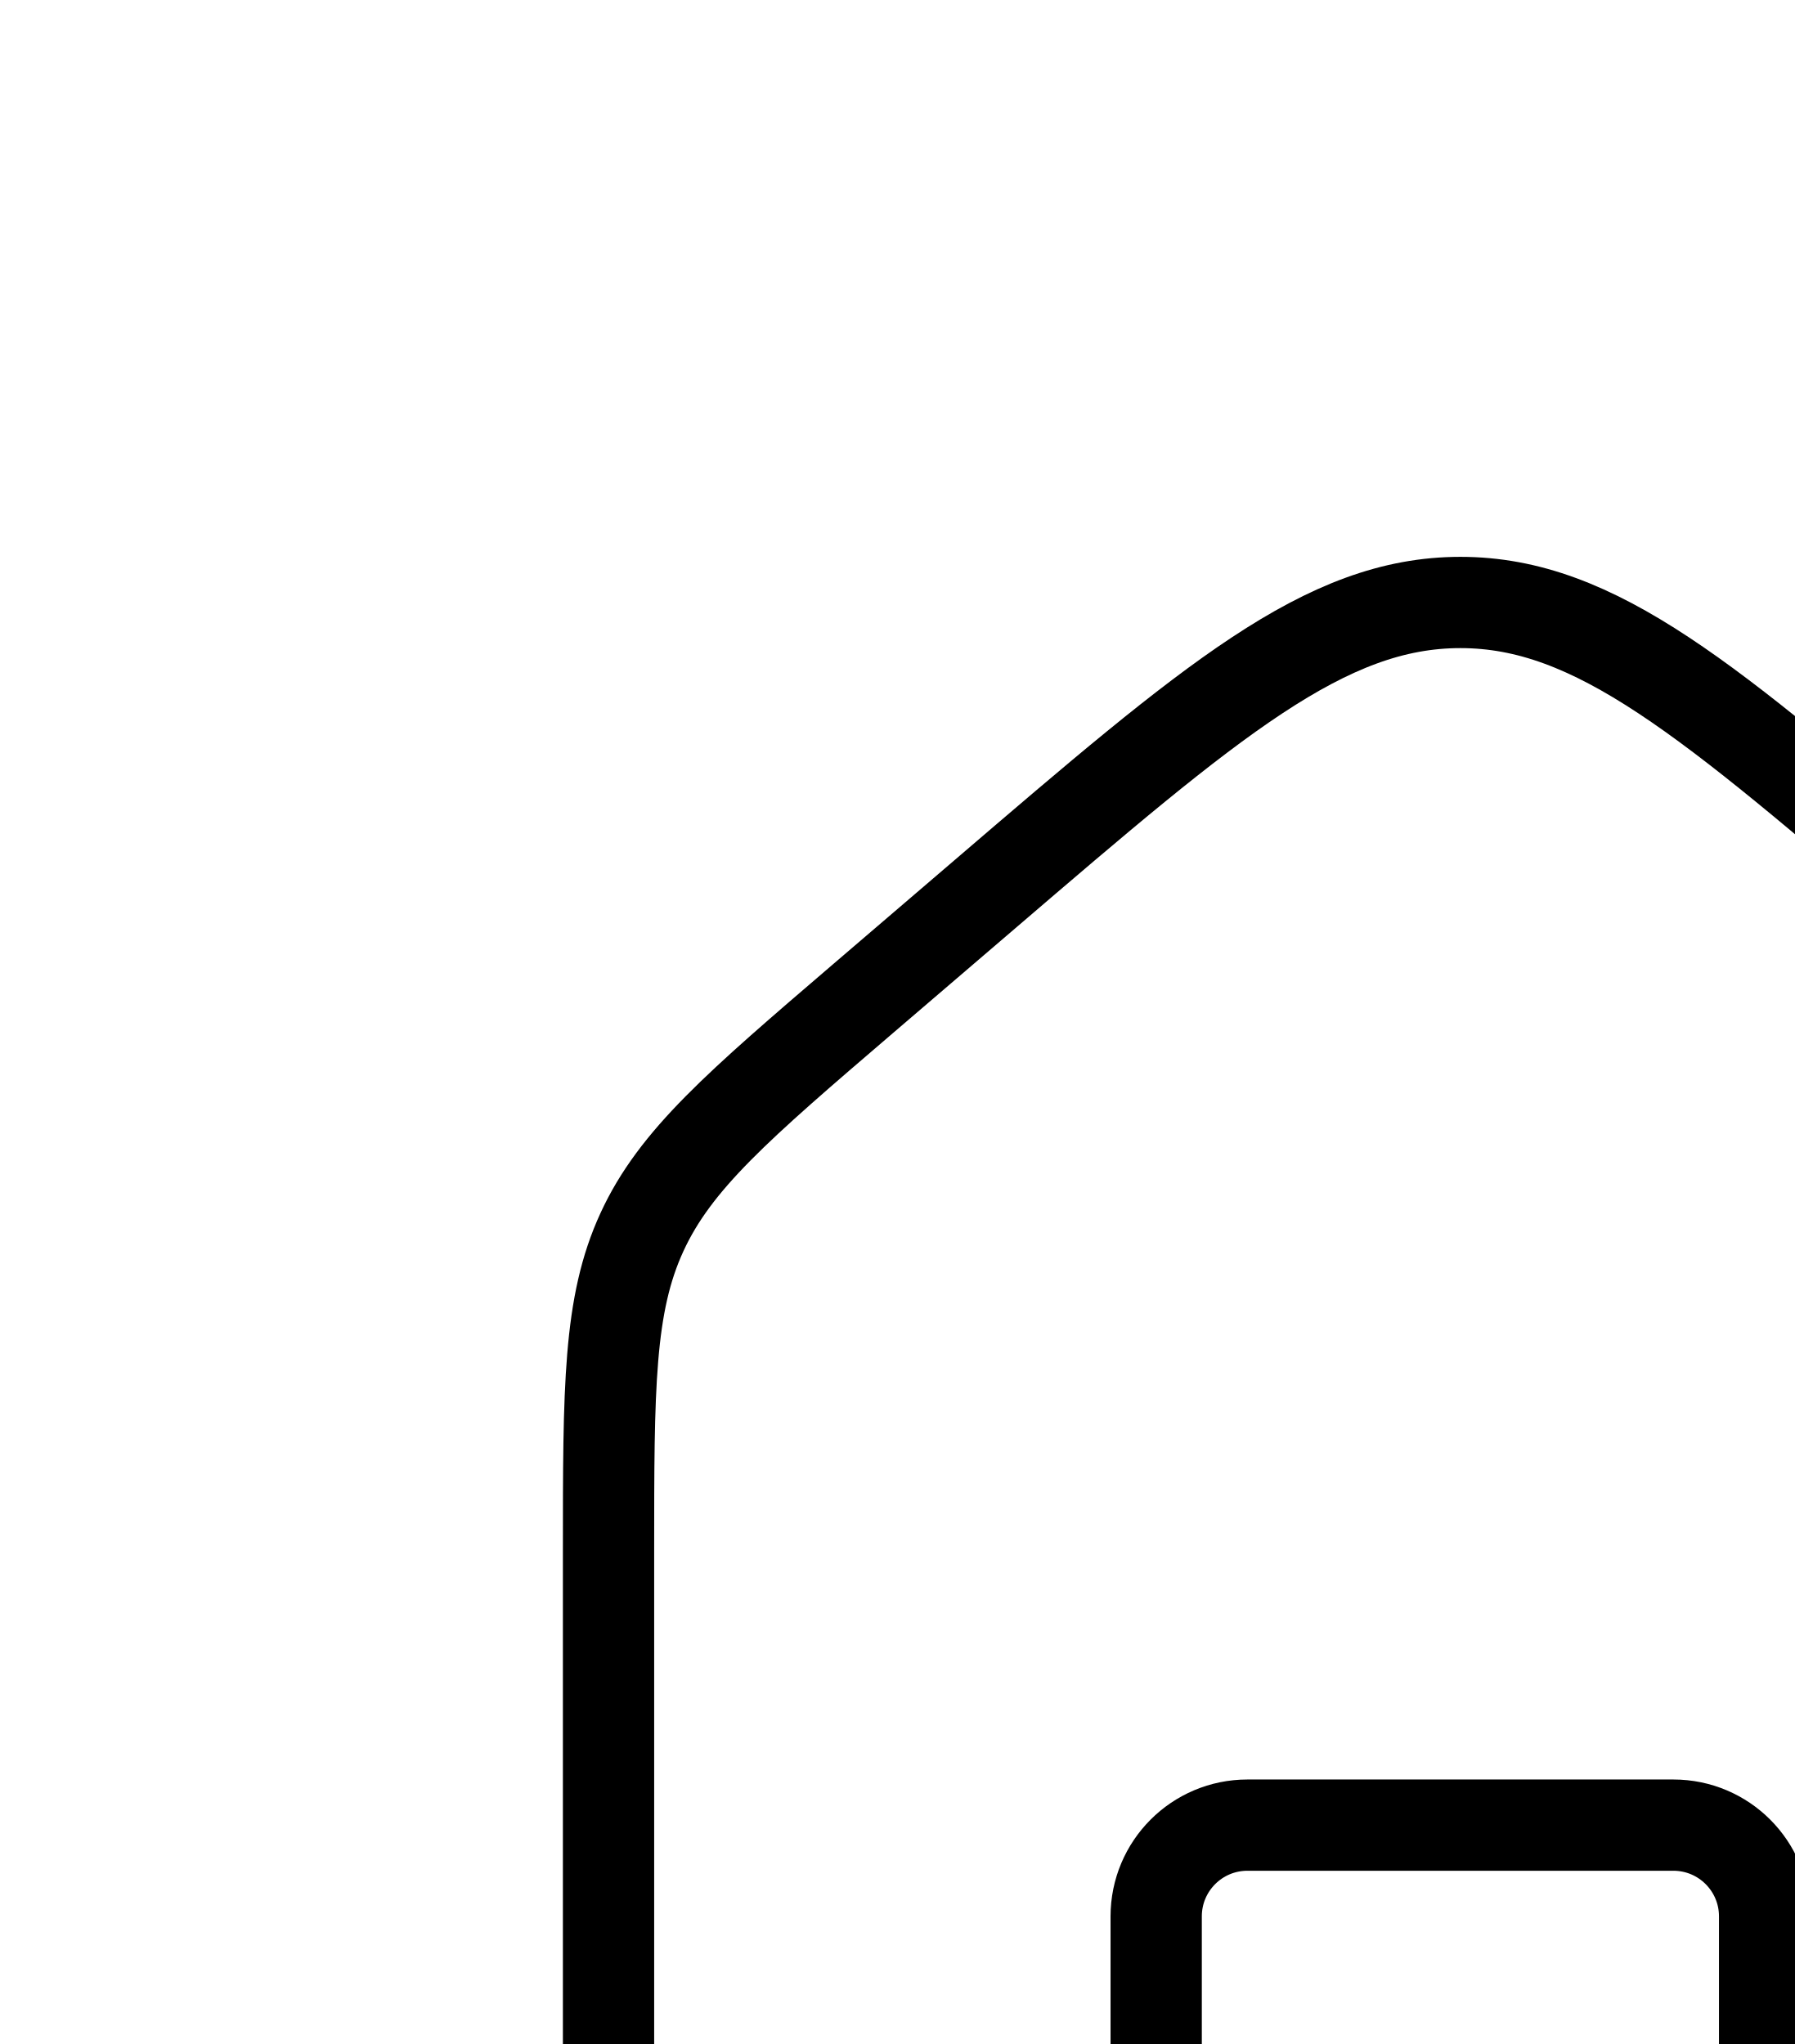
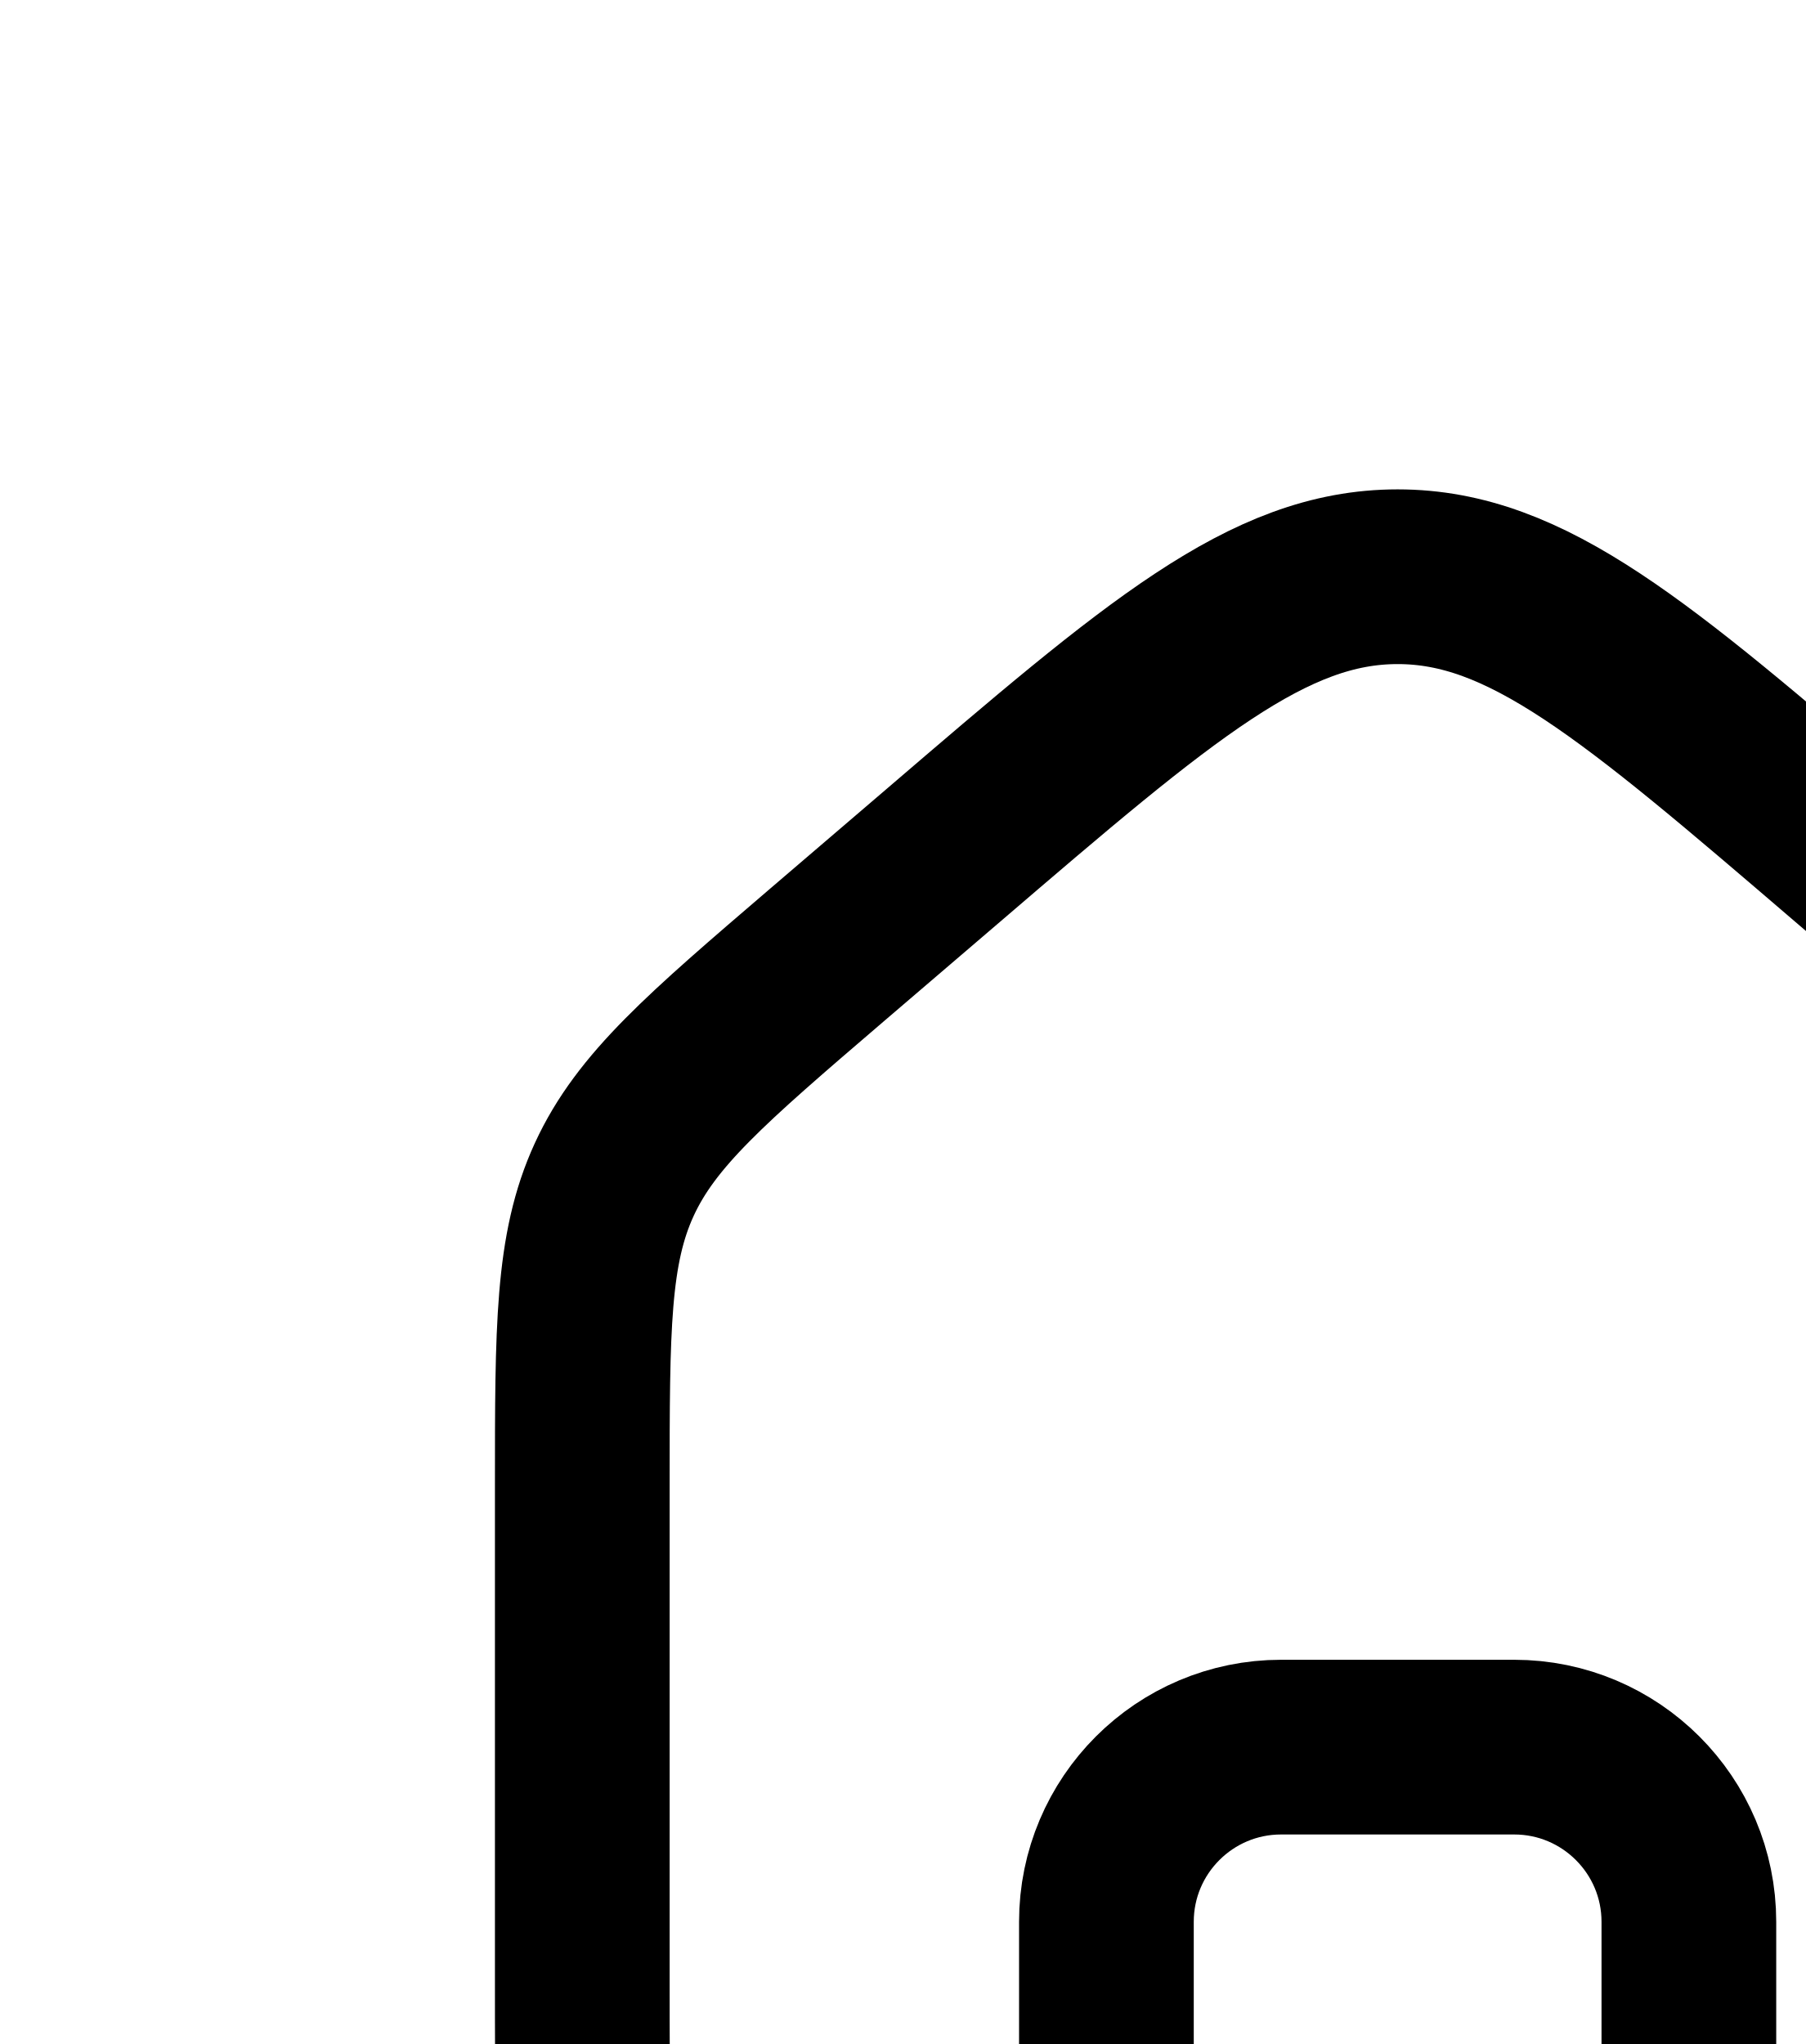
<svg xmlns="http://www.w3.org/2000/svg" fill="none" id="icon-home">
-   <path d="M6.667 17.013C6.667 15.203 6.667 14.297 7.033 13.502C7.399 12.706 8.086 12.117 9.46 10.939L10.794 9.796C13.278 7.666 14.52 6.602 16 6.602C17.48 6.602 18.722 7.666 21.206 9.796L22.54 10.939C23.914 12.117 24.602 12.706 24.967 13.502C25.333 14.297 25.333 15.203 25.333 17.013V22.667C25.333 25.181 25.333 26.438 24.552 27.219C23.771 28 22.514 28 20 28H12C9.486 28 8.229 28 7.448 27.219C6.667 26.438 6.667 25.181 6.667 22.667V17.013Z" stroke="currentColor" />
-   <path d="M19.333 28V21C19.333 20.448 18.886 20 18.333 20H13.667C13.114 20 12.667 20.448 12.667 21V28" stroke="currentColor" stroke-linecap="round" stroke-linejoin="round" />
+   <path d="M3.333 8.506C3.333 7.601 3.333 7.149 3.516 6.751C3.699 6.353 4.043 6.058 4.73 5.469L5.397 4.898C6.639 3.833 7.26 3.301 8 3.301C8.74 3.301 9.361 3.833 10.603 4.898L11.27 5.469C11.957 6.058 12.301 6.353 12.484 6.751C12.667 7.149 12.667 7.601 12.667 8.506V11.333C12.667 12.59 12.667 13.219 12.276 13.61C11.886 14 11.257 14 10 14H6C4.743 14 4.114 14 3.724 13.61C3.333 13.219 3.333 12.59 3.333 11.333V8.506Z" stroke="currentColor" />
+   <path d="M9.667 14V11C9.667 10.448 9.219 10 8.667 10H7.333C6.781 10 6.333 10.448 6.333 11V14" stroke="currentColor" stroke-linecap="round" stroke-linejoin="round" />
</svg>
